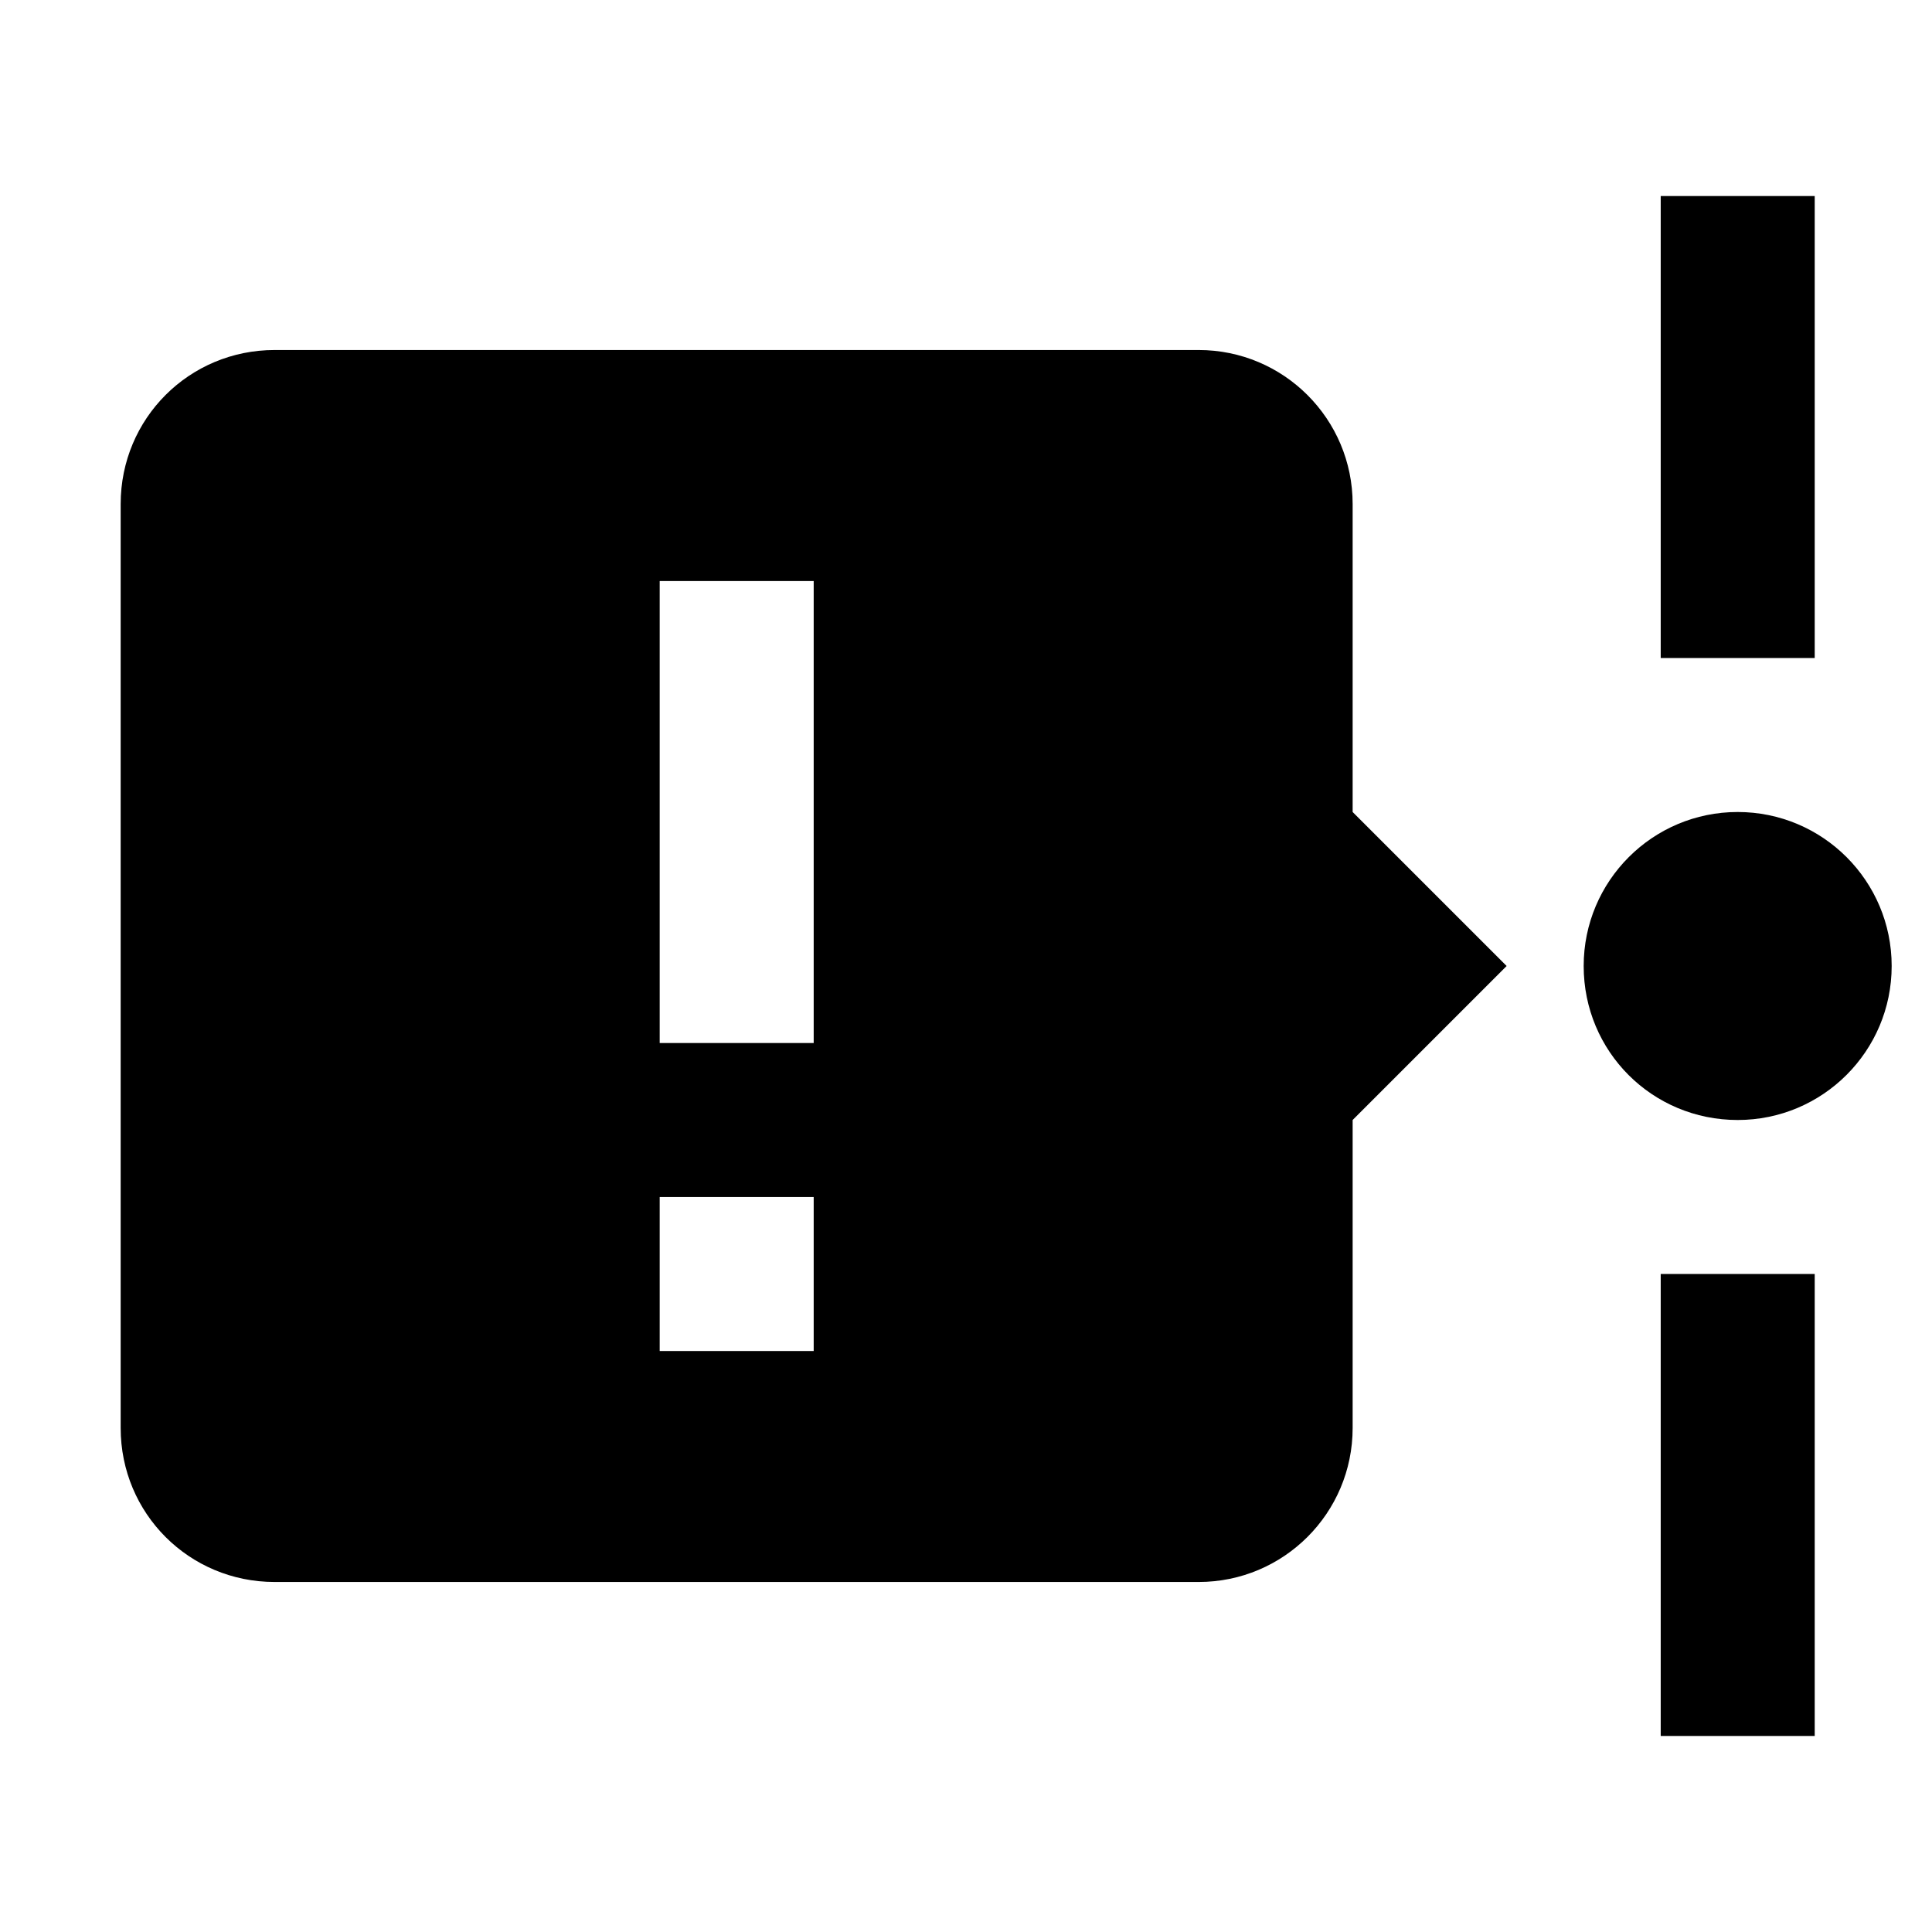
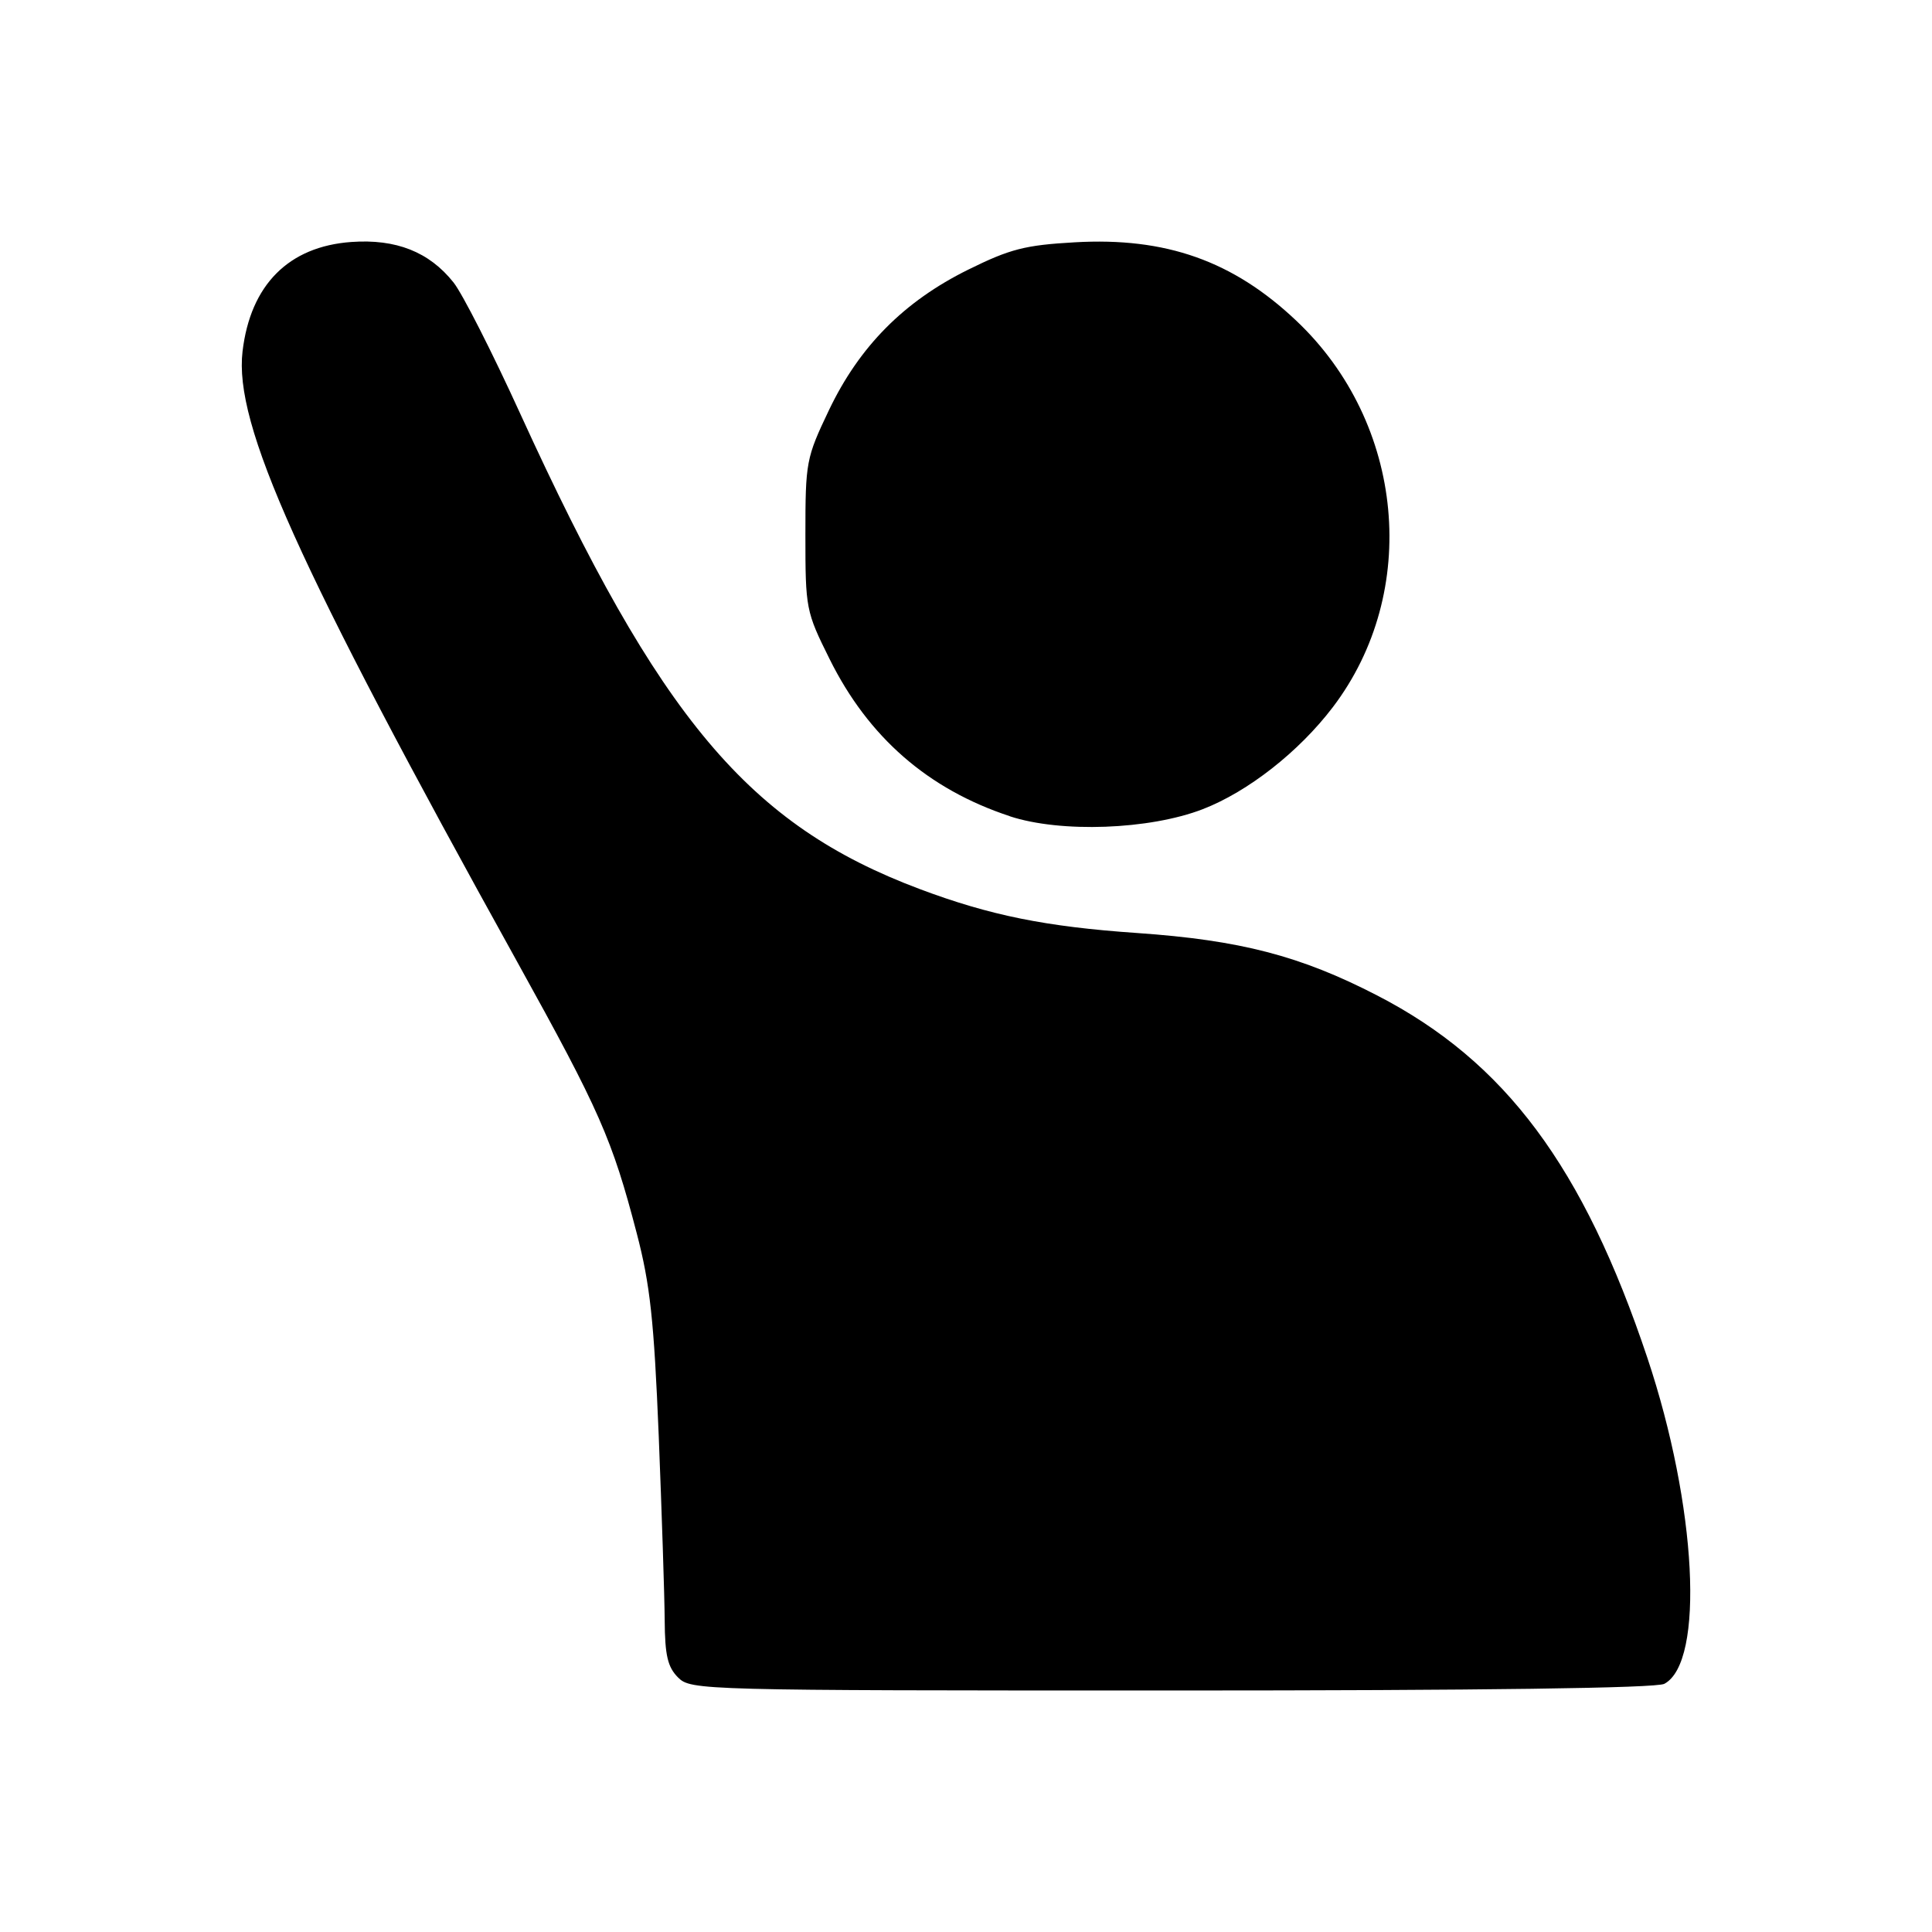
- <svg xmlns="http://www.w3.org/2000/svg" id="svg1" version="1.1" viewBox="0 0 24 24">
-   <path id="path1" d="m20.63 2.435v5.739h1.913v-5.739zm1.913 19.13v-5.739h-1.913v5.739zm-2.87-9.565c0 1.062 0.851 1.913 1.913 1.913a1.913 1.913 0 1 0-1.913-1.913m-18.174-5.739v11.478c0 1.062 0.851 1.913 1.913 1.913h11.478a1.913 1.913 0 0 0 1.913-1.913v-3.826l1.913-1.913-1.913-1.913v-3.826a1.913 1.913 0 0 0-1.913-1.913h-11.478c-1.062 0-1.913 0.851-1.913 1.913m8.609 0.957v5.739h-1.913v-5.739zm0 7.652v1.913h-1.913v-1.913z" />
+ <svg xmlns="http://www.w3.org/2000/svg" id="svg1" version="1.1" viewBox="0 0 24 24" xml:space="preserve">
+   <defs id="defs1" />
+   <path style="stroke-width:1.217" d="m 8.423,20.838 c -0.129,-0.129 -0.163,-0.274 -0.166,-0.71 -0.002,-0.301 -0.036,-1.332 -0.074,-2.292 C 8.124,16.397 8.076,15.957 7.91,15.321 7.605,14.151 7.45,13.799 6.428,11.954 3.682,6.999 2.906,5.273 3.013,4.365 3.111,3.539 3.585,3.062 4.364,3.006 c 0.556,-0.04 0.968,0.123 1.27,0.503 0.11,0.138 0.483,0.872 0.829,1.631 1.731,3.789 2.839,5.107 4.962,5.904 0.873,0.328 1.568,0.468 2.698,0.546 1.283,0.089 2.031,0.283 2.987,0.777 1.588,0.82 2.56,2.125 3.355,4.503 0.613,1.834 0.714,3.778 0.21,4.047 C 20.575,20.971 18.423,21 14.553,21 8.693,21 8.582,20.997 8.423,20.838 Z M 12.544,10.139 C 11.528,9.804 10.787,9.158 10.305,8.186 10.011,7.595 10.005,7.562 10.005,6.645 c 0,-0.909 0.009,-0.955 0.293,-1.551 0.378,-0.791 0.932,-1.35 1.729,-1.744 0.52,-0.257 0.705,-0.305 1.324,-0.34 1.132,-0.065 1.968,0.231 2.754,0.976 1.345,1.272 1.542,3.366 0.451,4.8 -0.421,0.553 -1.052,1.048 -1.615,1.266 -0.663,0.256 -1.764,0.296 -2.397,0.088 z" id="path1" />
</svg>
